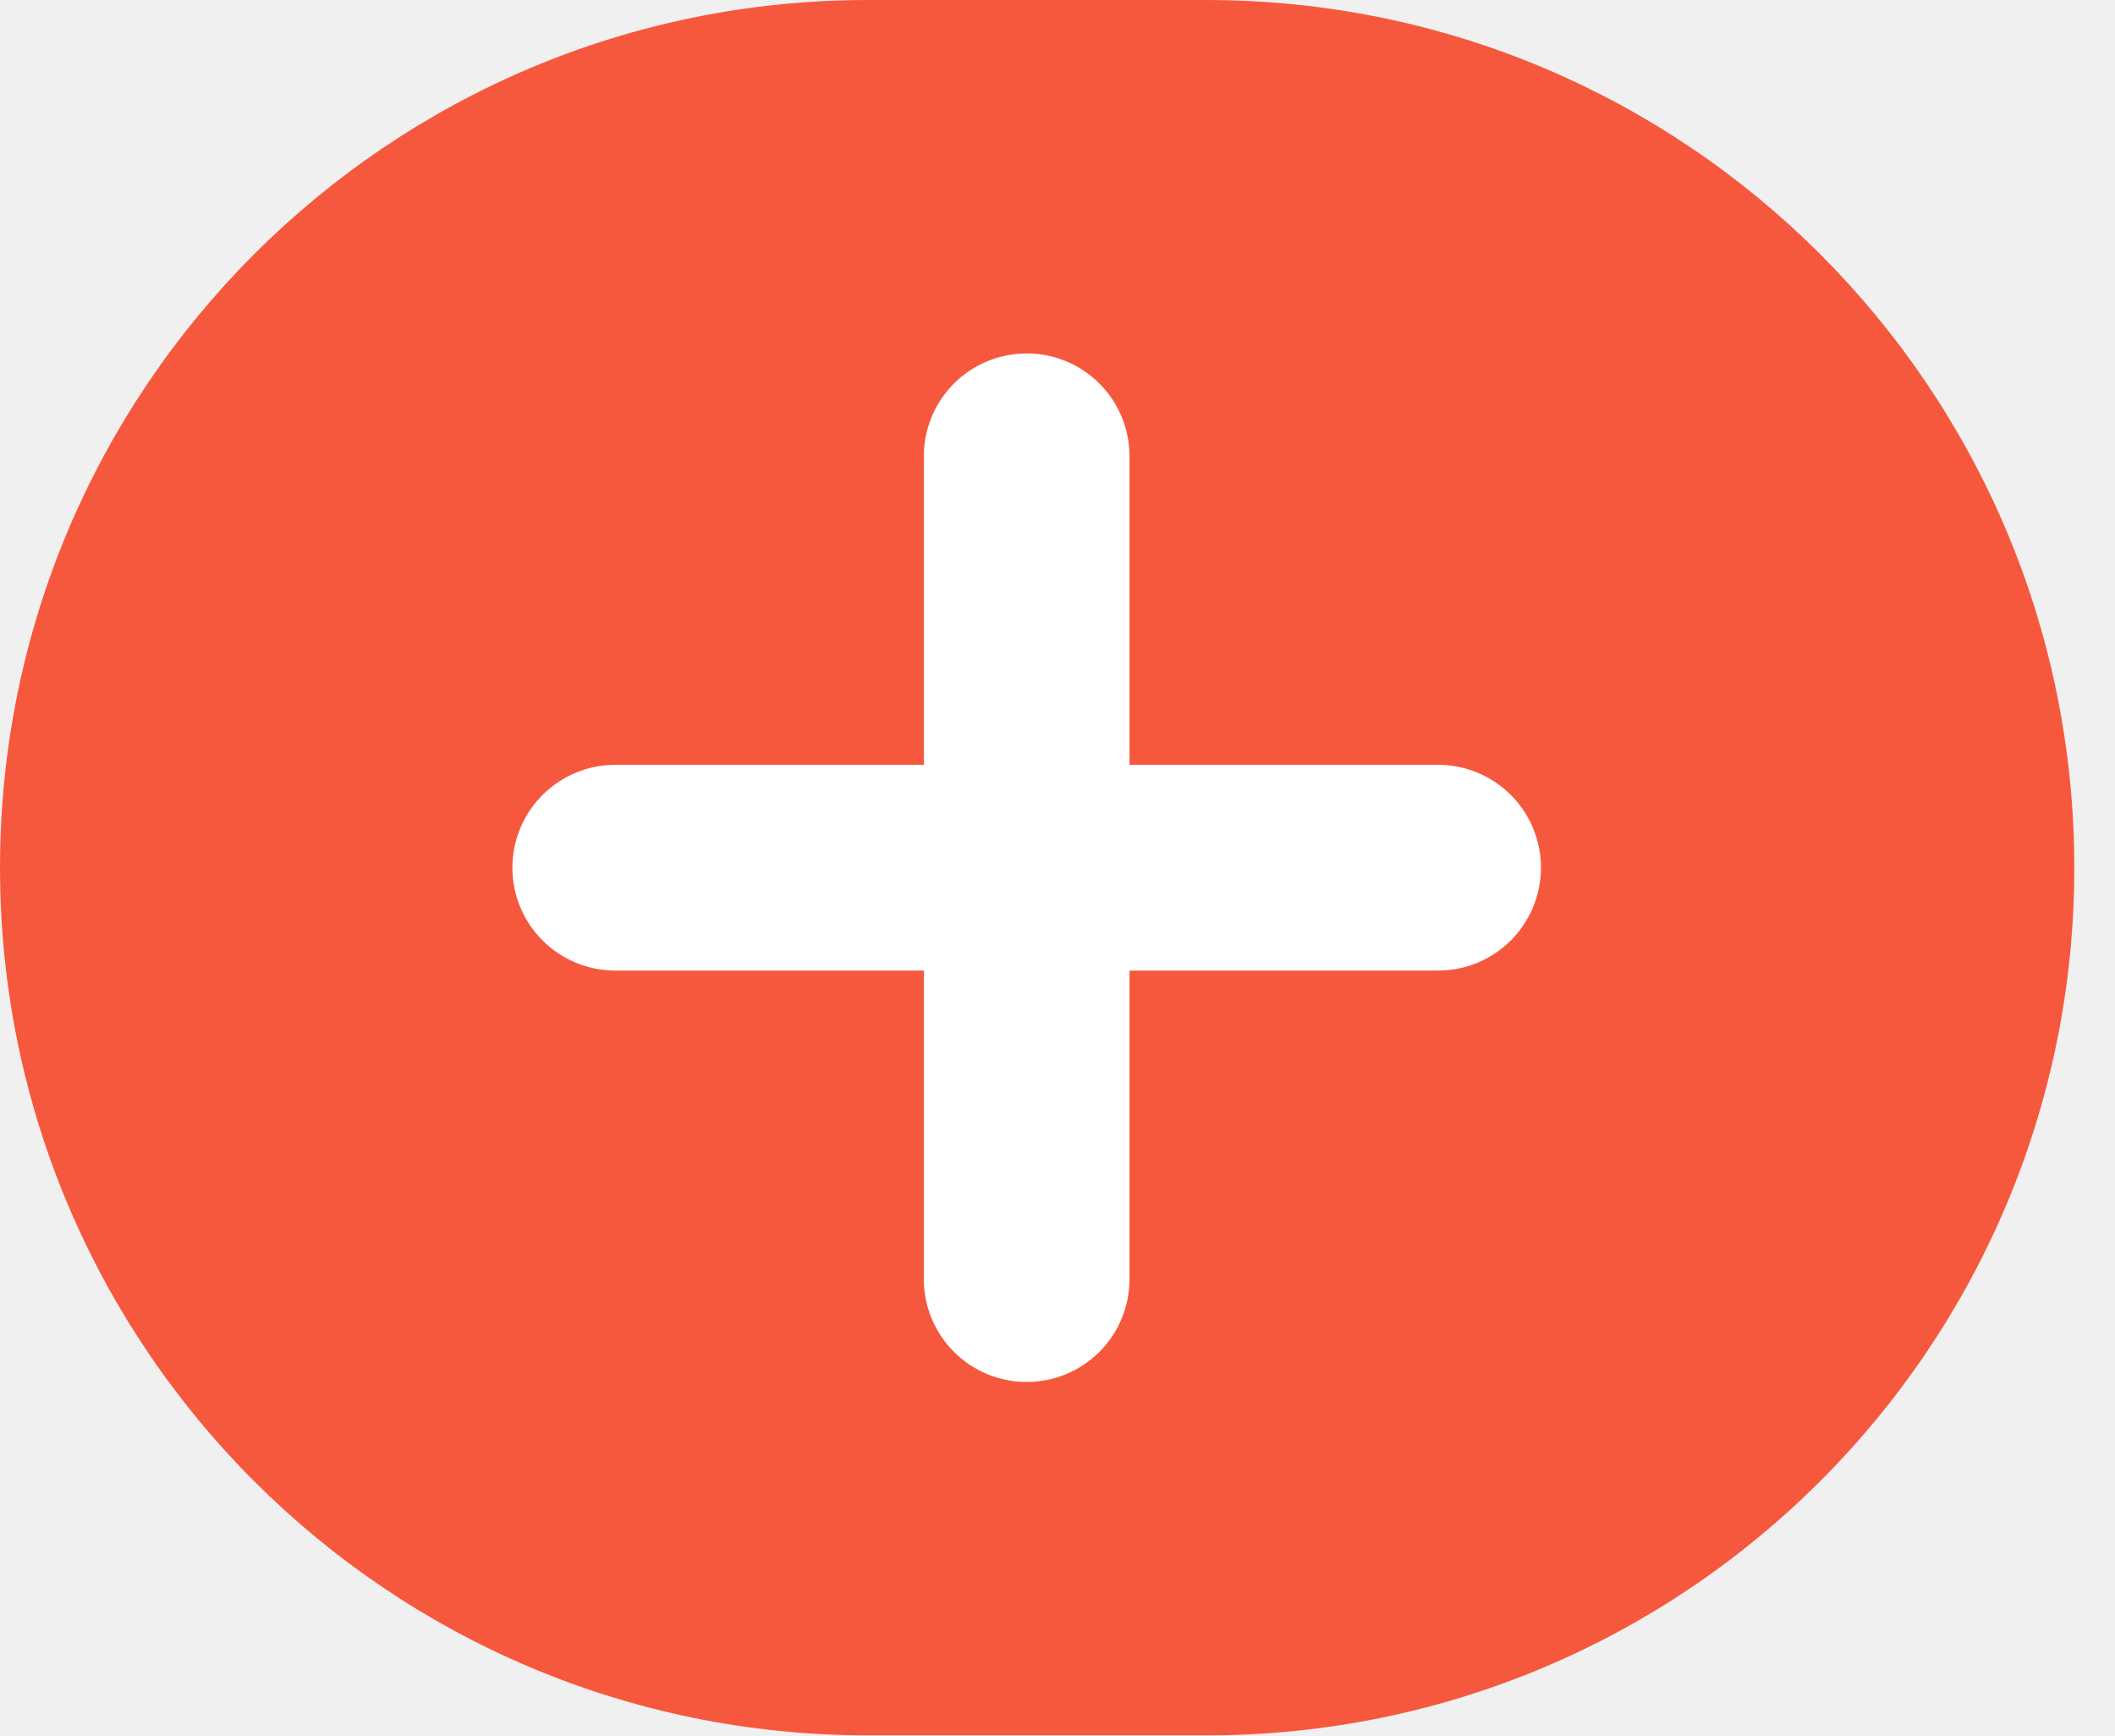
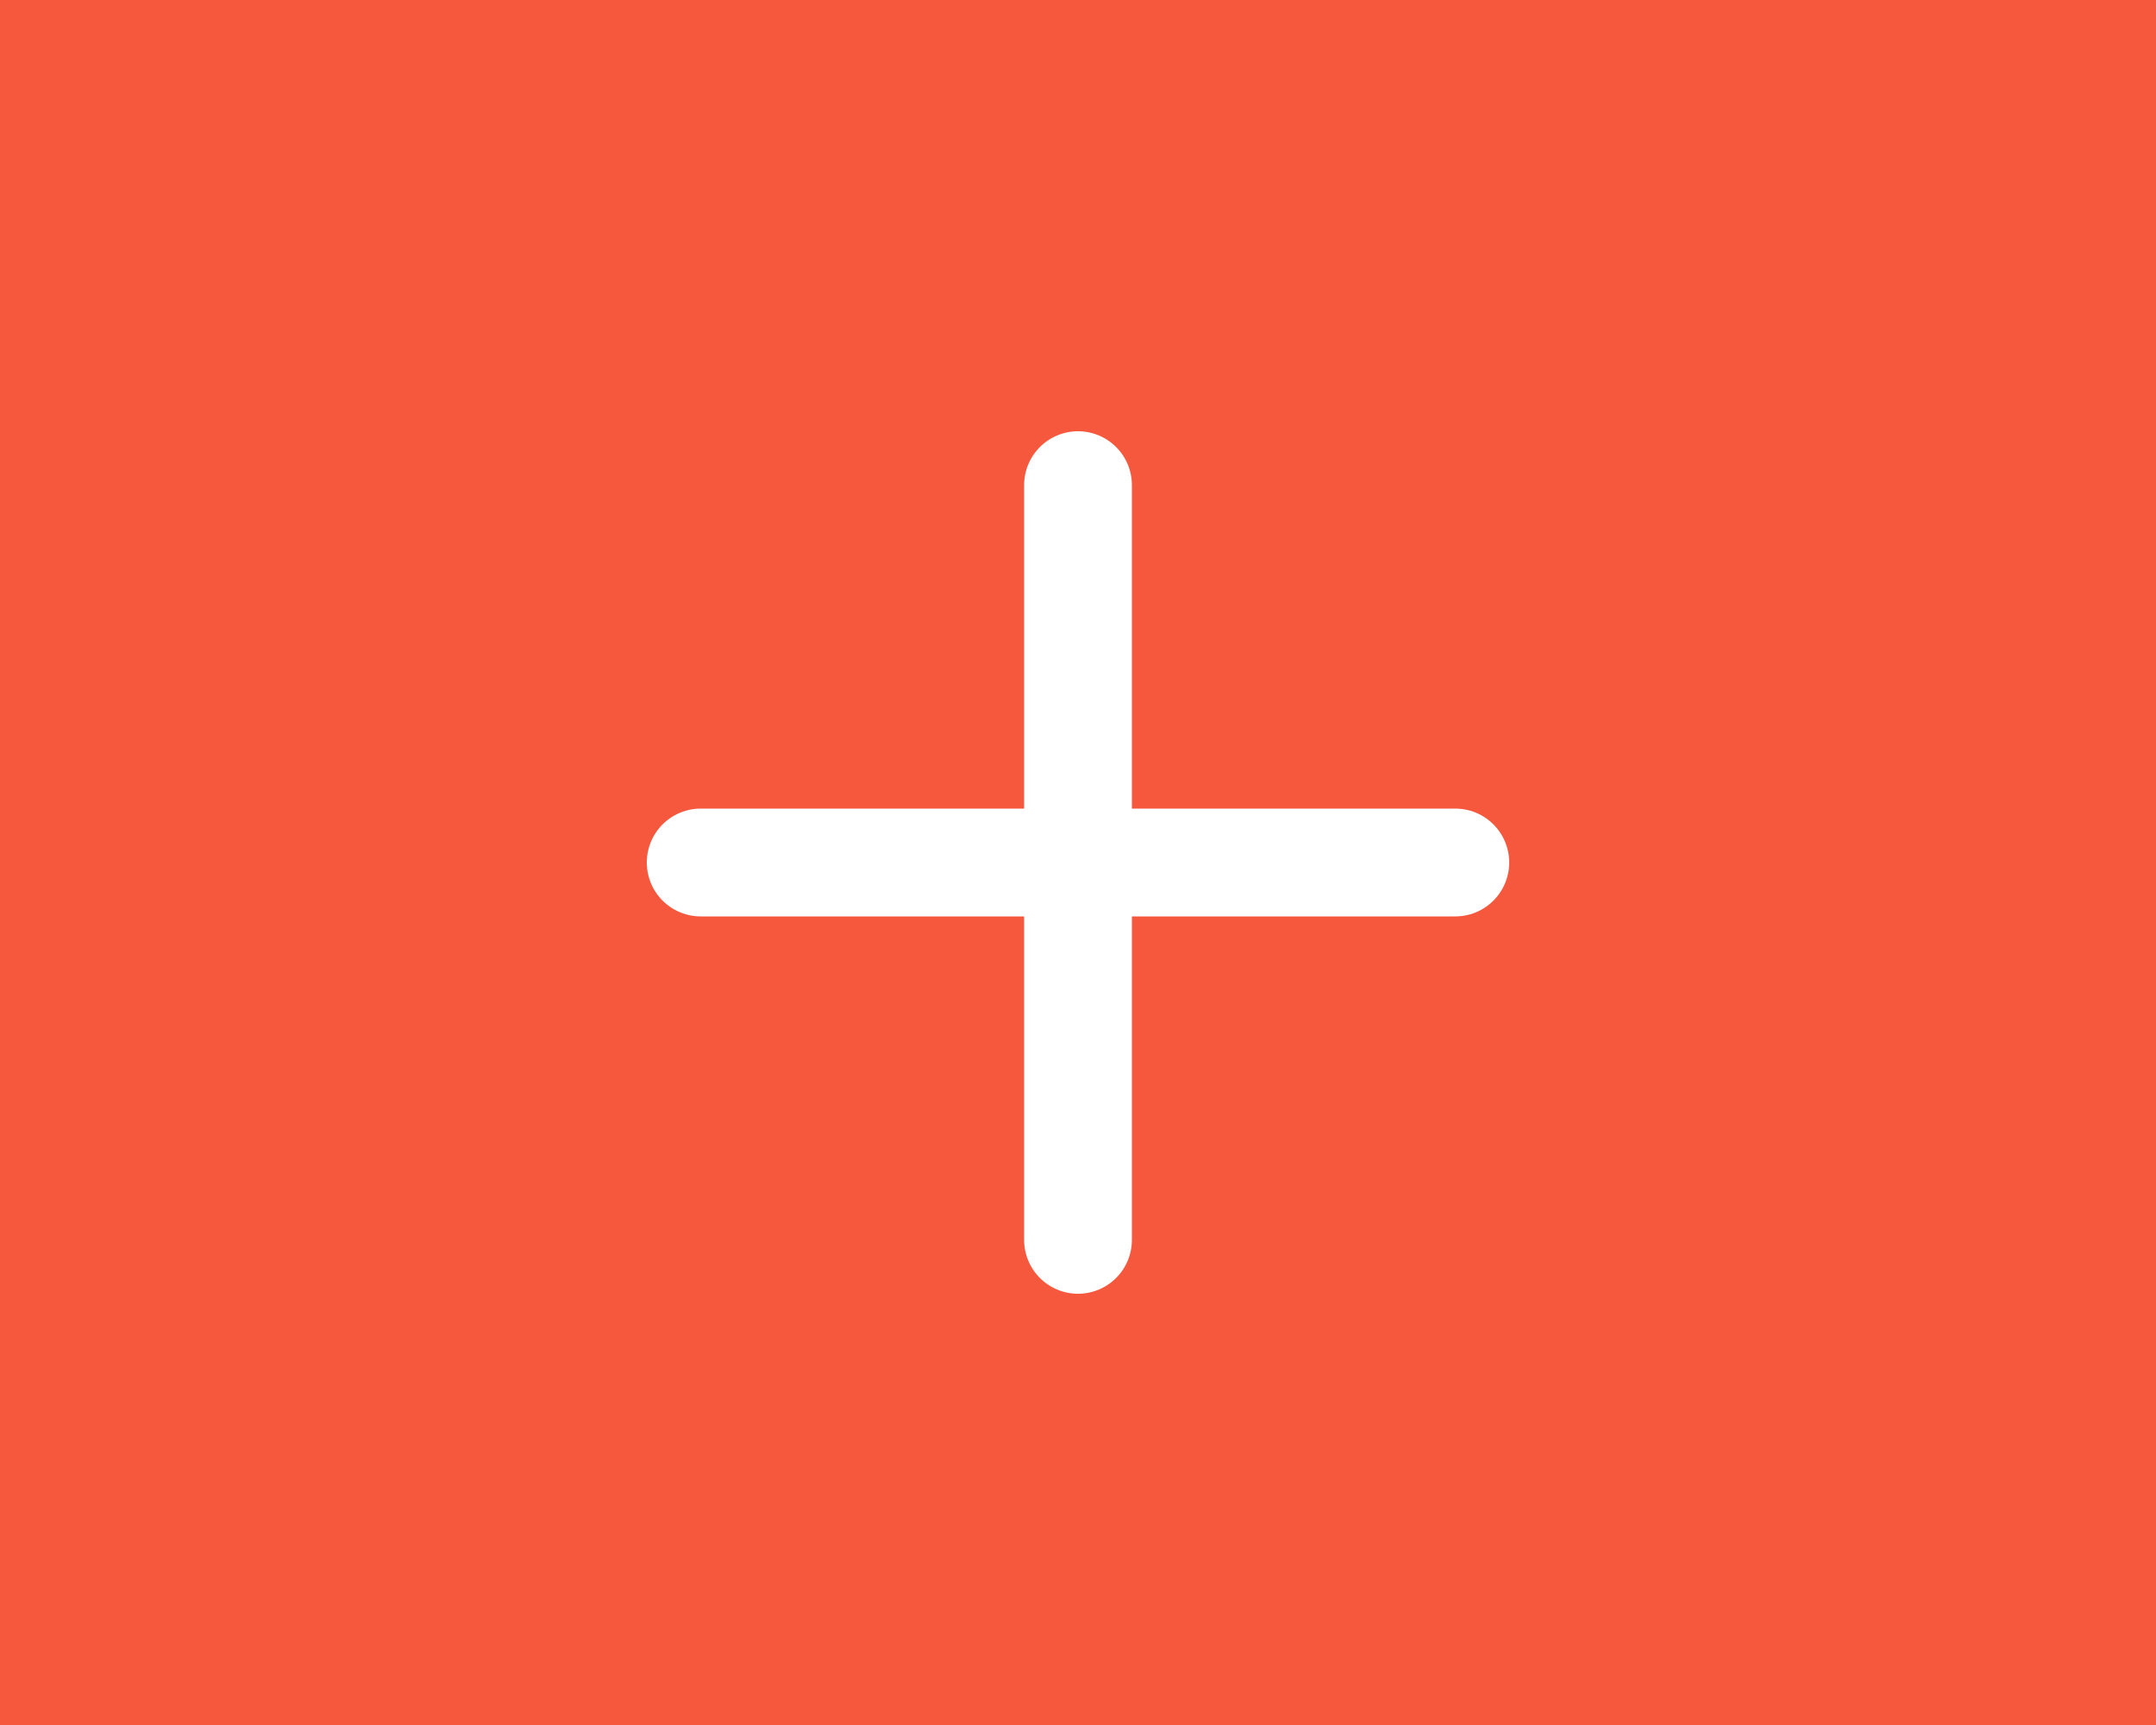
- <svg xmlns="http://www.w3.org/2000/svg" width="39" height="32" viewBox="0 0 39 32" fill="none">
-   <g clip-path="url(#clip0_400_1282)">
-     <rect width="38.25" height="32" rx="16" fill="white" />
-     <g clip-path="url(#clip1_400_1282)">
-       <path fill-rule="evenodd" clip-rule="evenodd" d="M18.932 -4.864C7.409 -4.864 -1.932 4.478 -1.932 16C-1.932 27.522 7.409 36.864 18.932 36.864C30.454 36.864 39.795 27.522 39.795 16C39.795 4.478 30.454 -4.864 18.932 -4.864ZM20.828 23.587C20.828 24.09 20.629 24.572 20.273 24.928C19.917 25.284 19.435 25.483 18.932 25.483C18.429 25.483 17.946 25.284 17.591 24.928C17.235 24.572 17.035 24.09 17.035 23.587V17.897H11.345C10.842 17.897 10.36 17.697 10.004 17.341C9.648 16.985 9.448 16.503 9.448 16C9.448 15.497 9.648 15.014 10.004 14.659C10.36 14.303 10.842 14.103 11.345 14.103H17.035V8.413C17.035 7.91 17.235 7.428 17.591 7.072C17.946 6.716 18.429 6.517 18.932 6.517C19.435 6.517 19.917 6.716 20.273 7.072C20.629 7.428 20.828 7.91 20.828 8.413V14.103H26.519C27.022 14.103 27.504 14.303 27.86 14.659C28.215 15.014 28.415 15.497 28.415 16C28.415 16.503 28.215 16.985 27.86 17.341C27.504 17.697 27.022 17.897 26.519 17.897H20.828V23.587Z" fill="#F6583E" />
-     </g>
-   </g>
-   <defs>
-     <clipPath id="clip0_400_1282">
-       <rect width="38.25" height="32" rx="16" fill="white" />
-     </clipPath>
-     <clipPath id="clip1_400_1282">
-       <rect x="-1.932" y="-4.864" width="41.727" height="41.727" rx="15.454" fill="white" />
-     </clipPath>
-   </defs>
+ <svg xmlns="http://www.w3.org/2000/svg" width="40" height="32" viewBox="0 0 40 32" fill="none">
+   <rect width="40" height="32" fill="#F6583E" />
+   <path d="M20 9V23" stroke="white" stroke-width="2" stroke-linecap="round" stroke-linejoin="round" />
+   <path d="M13 16H27" stroke="white" stroke-width="2" stroke-linecap="round" stroke-linejoin="round" />
</svg>
